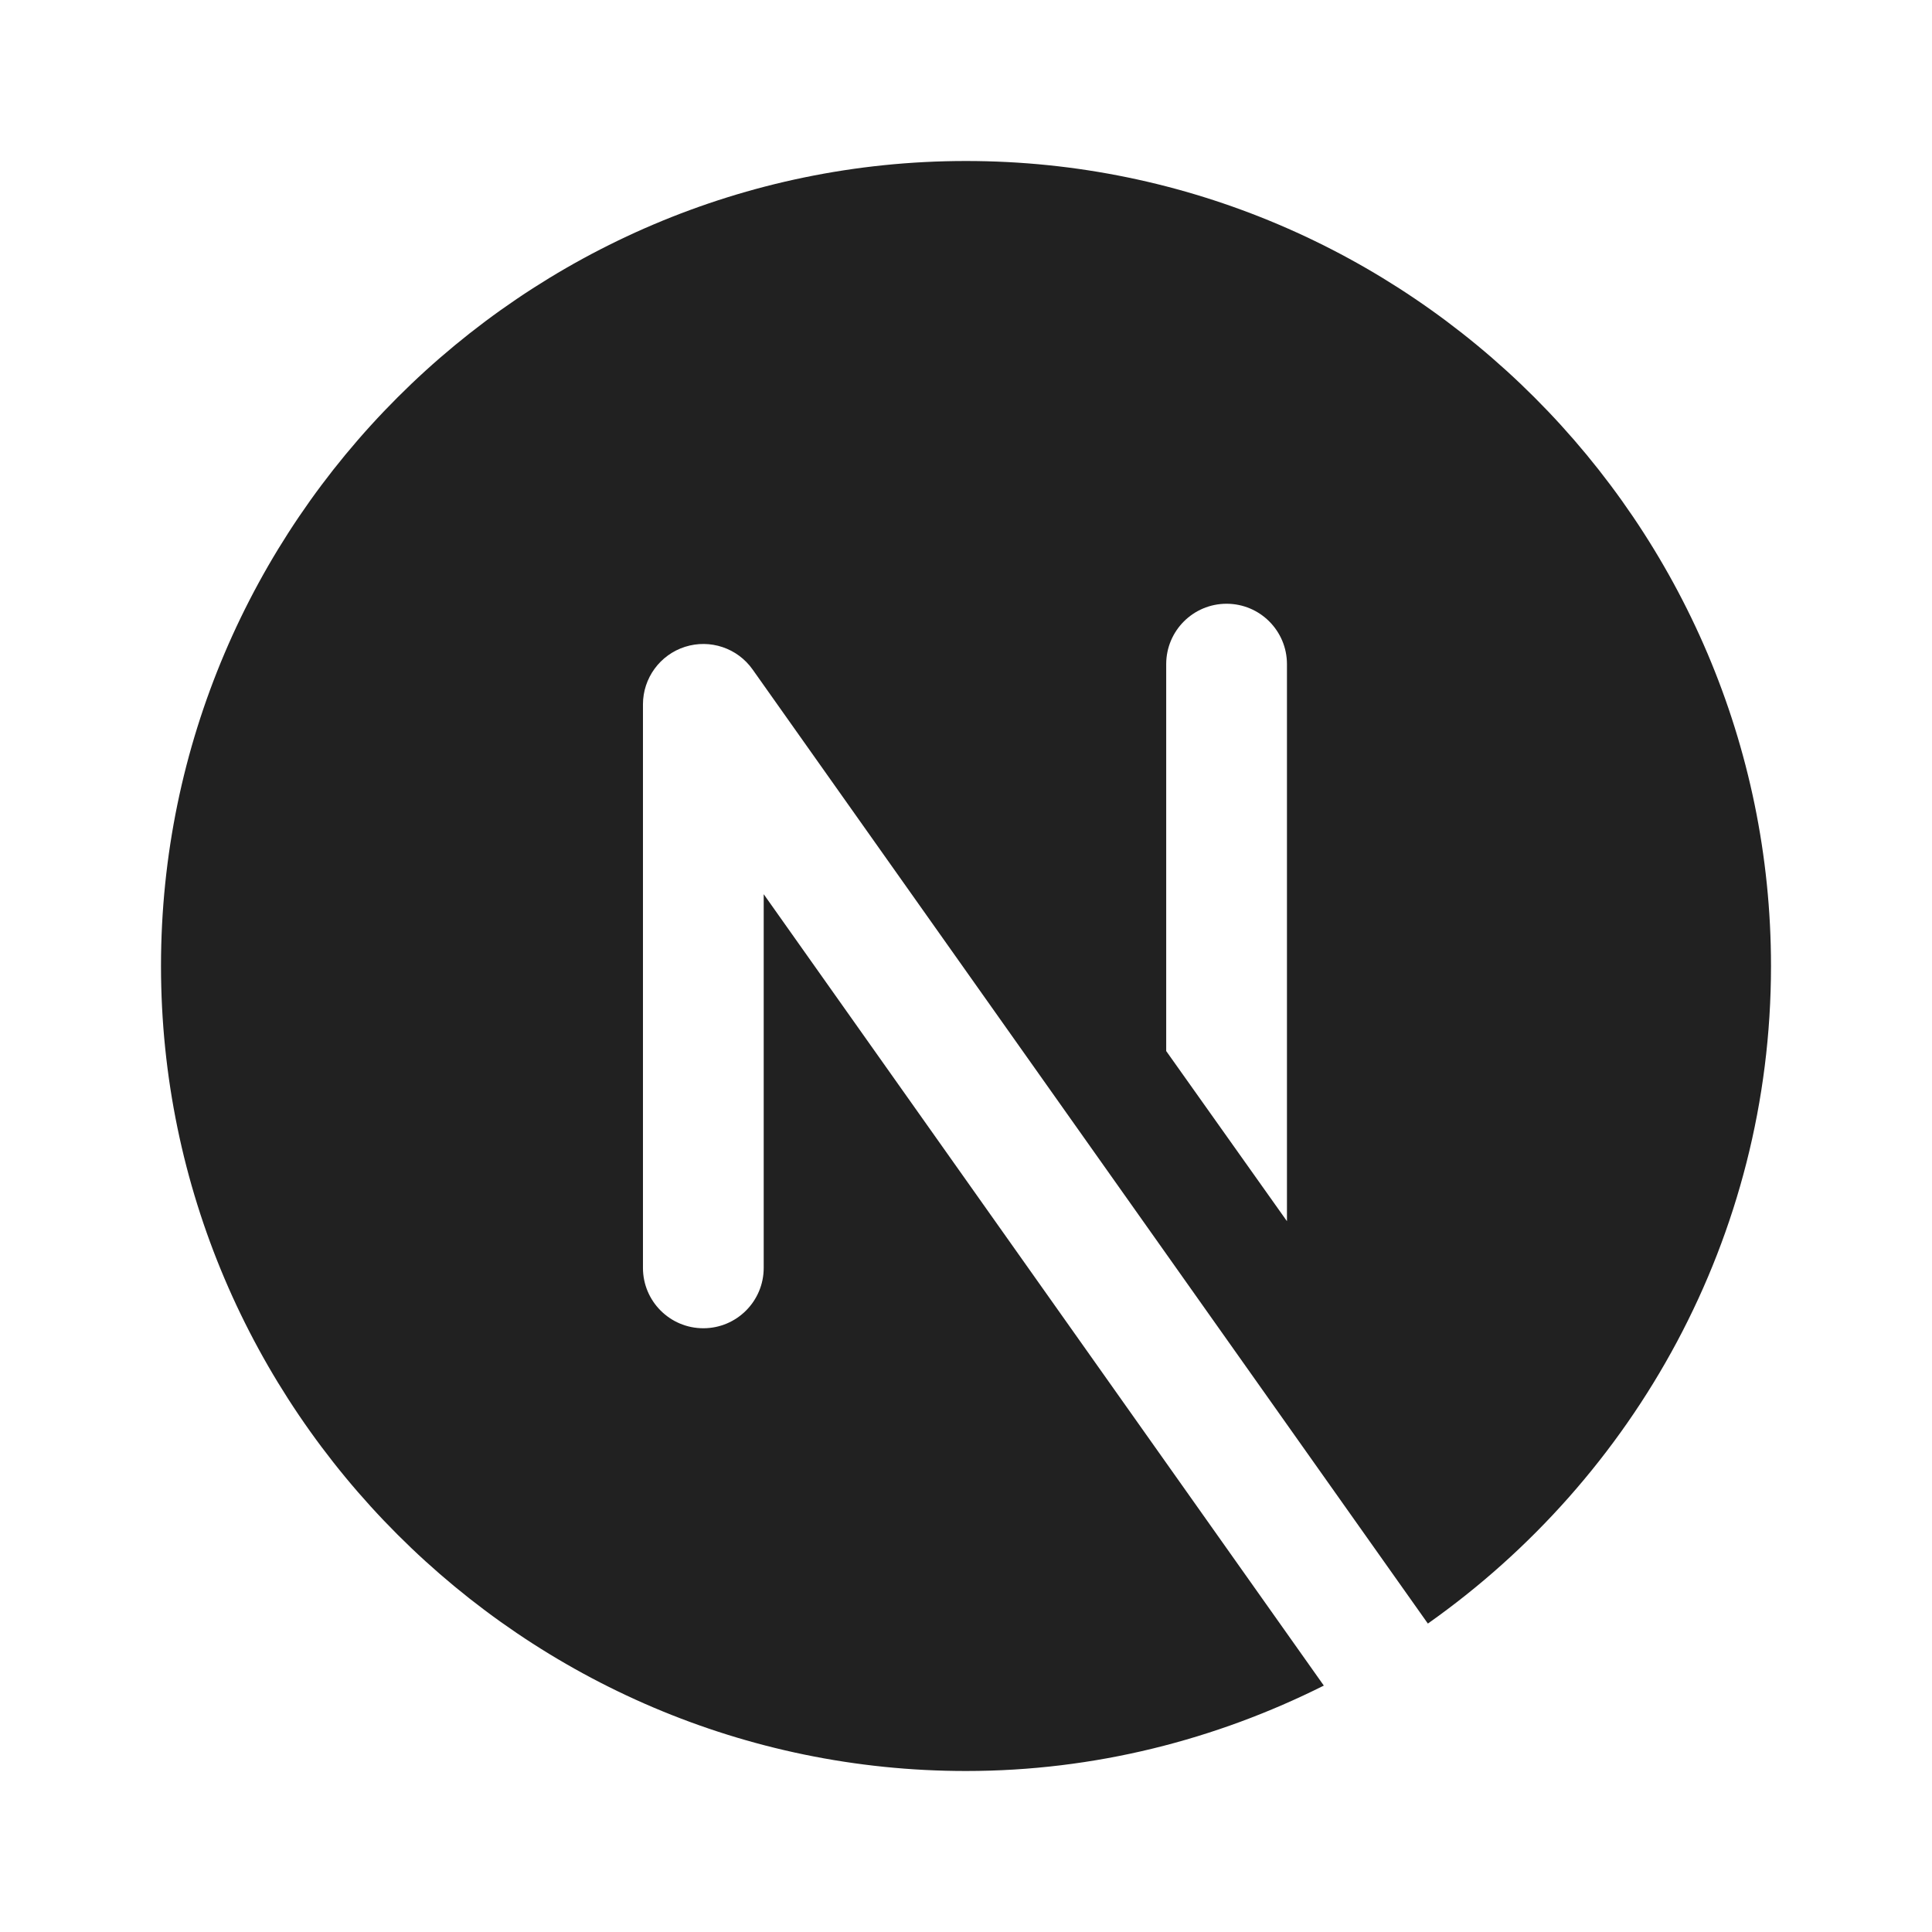
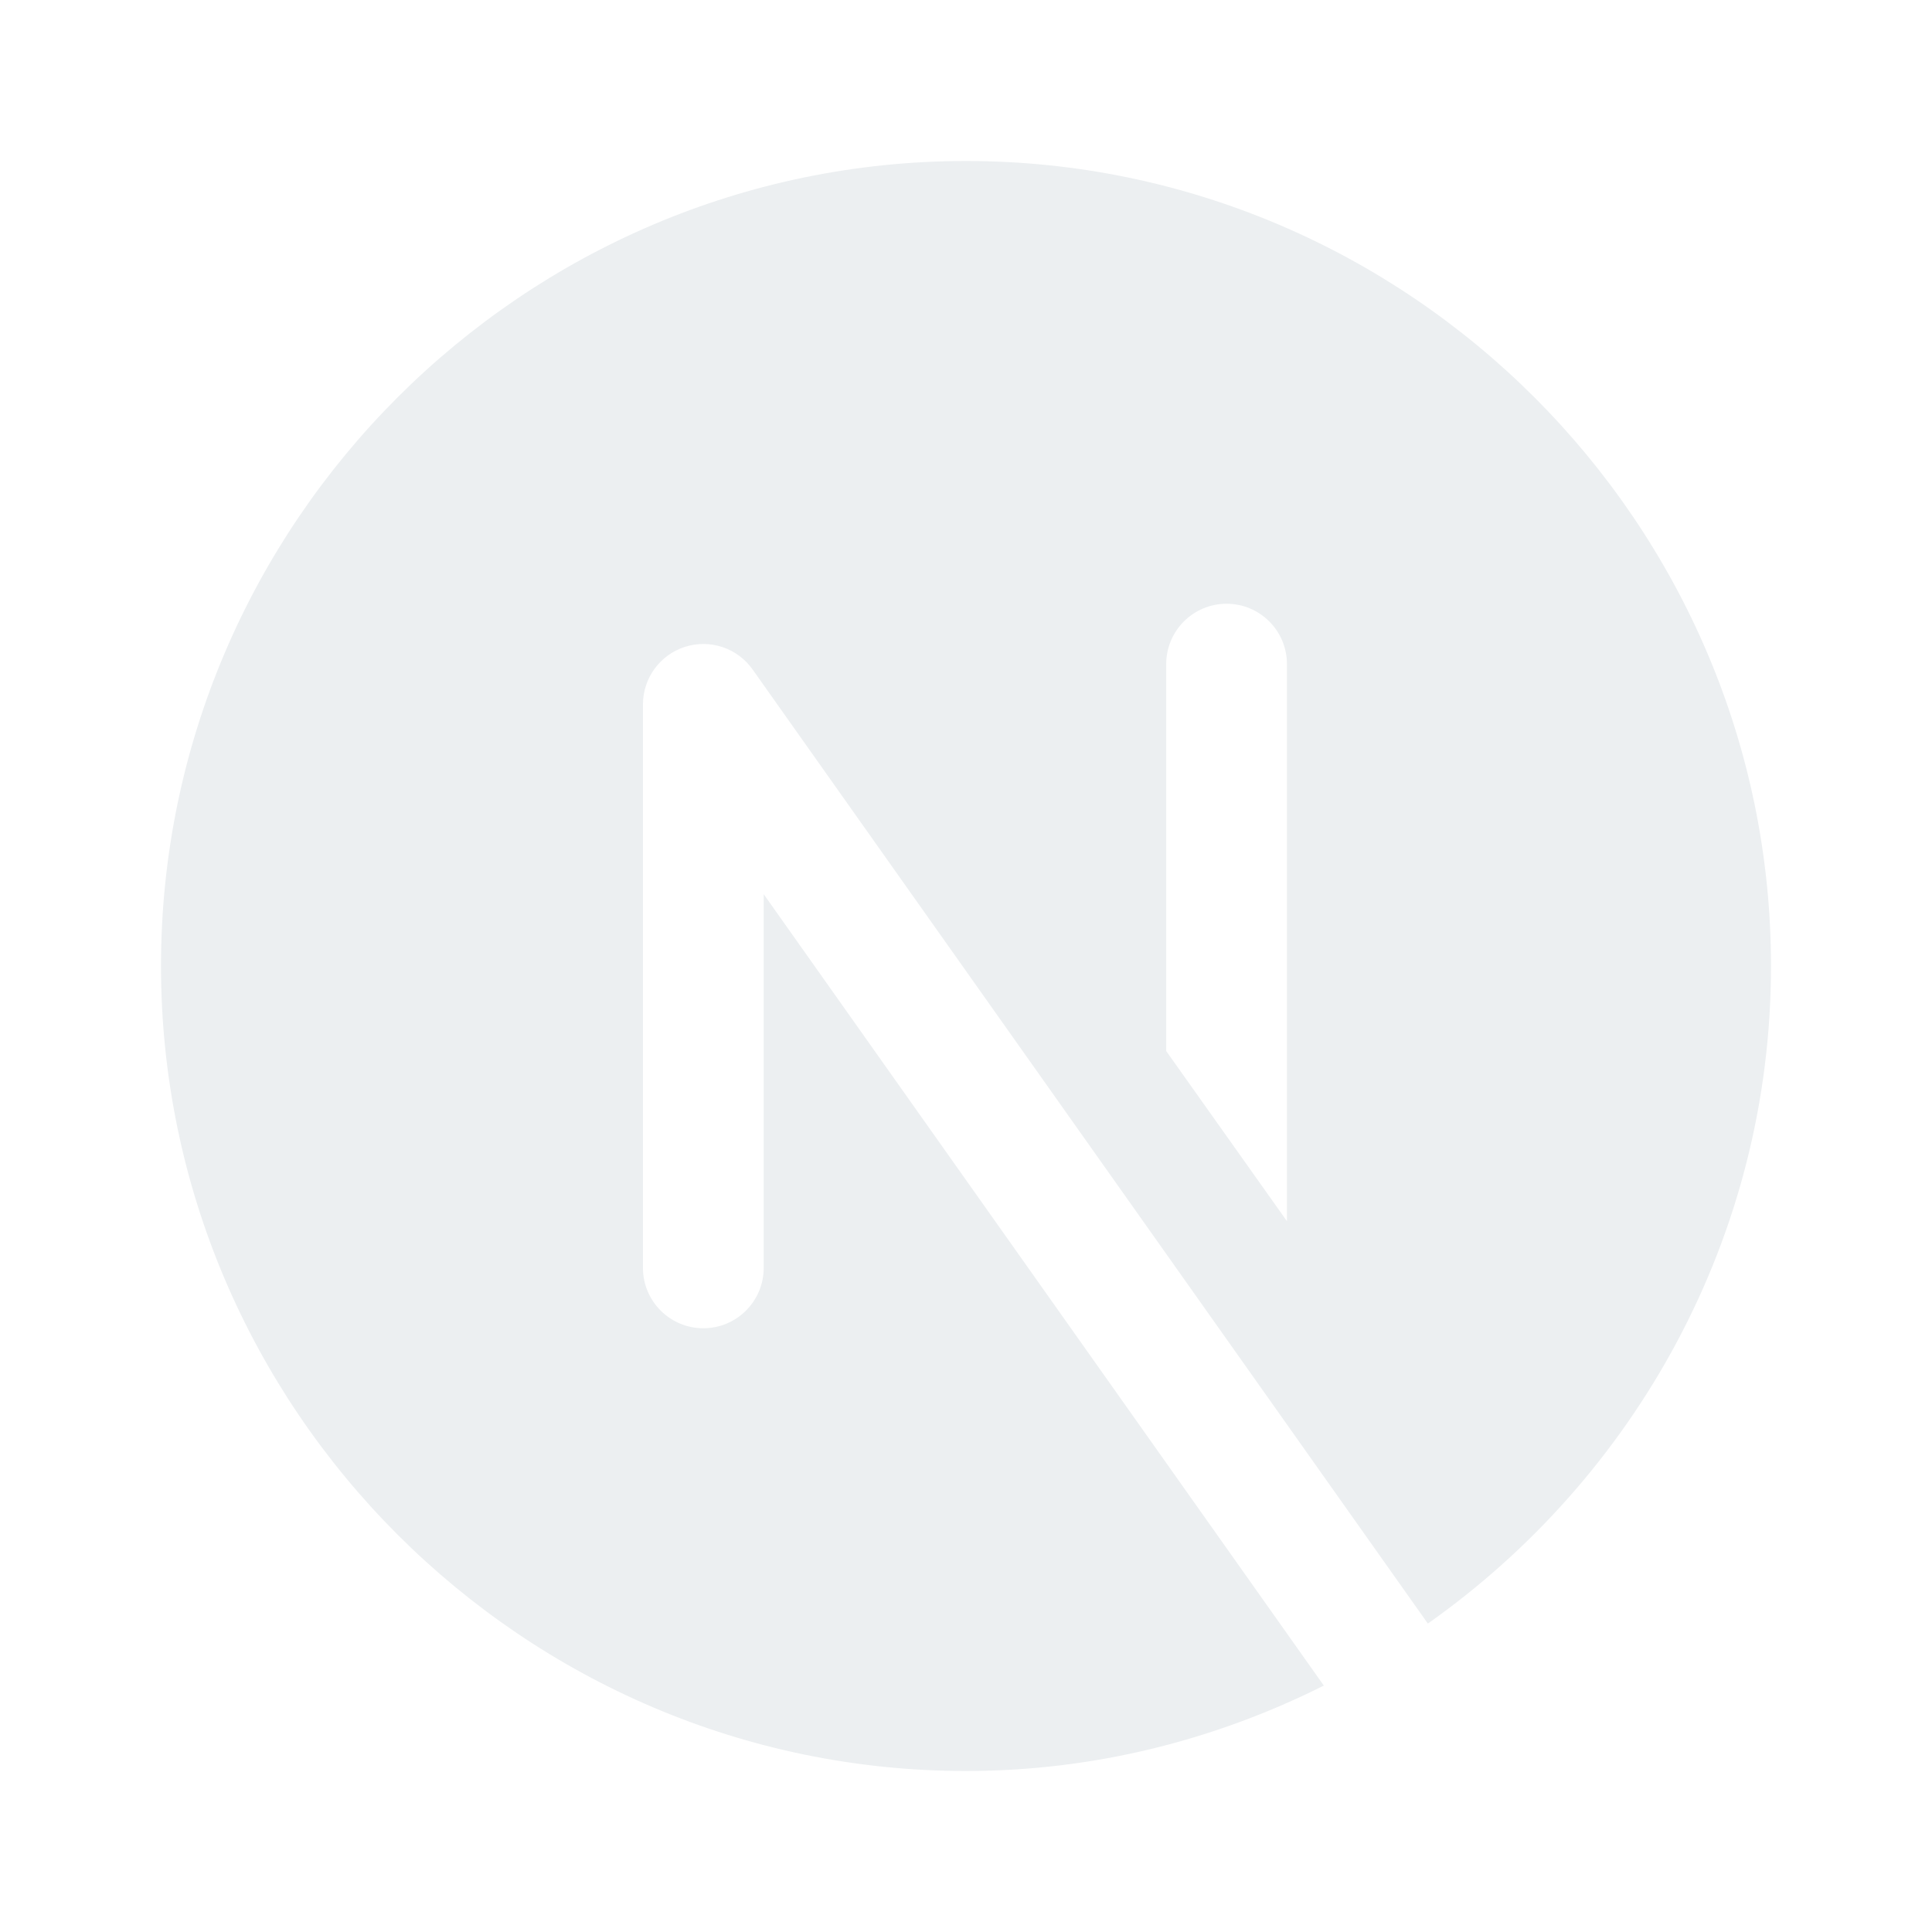
<svg xmlns="http://www.w3.org/2000/svg" x="0px" y="0px" width="100" height="100" viewBox="0 0 48 48">
-   <path fill="#212121" d="M18.974,31.5c0,0.828-0.671,1.5-1.5,1.5s-1.5-0.672-1.5-1.5v-14c0-0.653,0.423-1.231,1.045-1.43 c0.625-0.198,1.302,0.03,1.679,0.563l16.777,23.704C40.617,36.709,44,30.735,44,24c0-11-9-20-20-20S4,13,4,24s9,20,20,20 c3.192,0,6.206-0.777,8.89-2.122L18.974,22.216V31.5z M28.974,16.5c0-0.828,0.671-1.5,1.5-1.5s1.5,0.672,1.5,1.5v13.84l-3-4.227 V16.5z" />
+   <path fill="#eceff1" d="M18.974,31.5c0,0.828-0.671,1.5-1.5,1.5s-1.5-0.672-1.5-1.5v-14c0-0.653,0.423-1.231,1.045-1.43 c0.625-0.198,1.302,0.03,1.679,0.563l16.777,23.704C40.617,36.709,44,30.735,44,24c0-11-9-20-20-20S4,13,4,24s9,20,20,20 c3.192,0,6.206-0.777,8.89-2.122L18.974,22.216V31.5z M28.974,16.5c0-0.828,0.671-1.5,1.5-1.5s1.5,0.672,1.5,1.5v13.84l-3-4.227 V16.5z" />
</svg>
